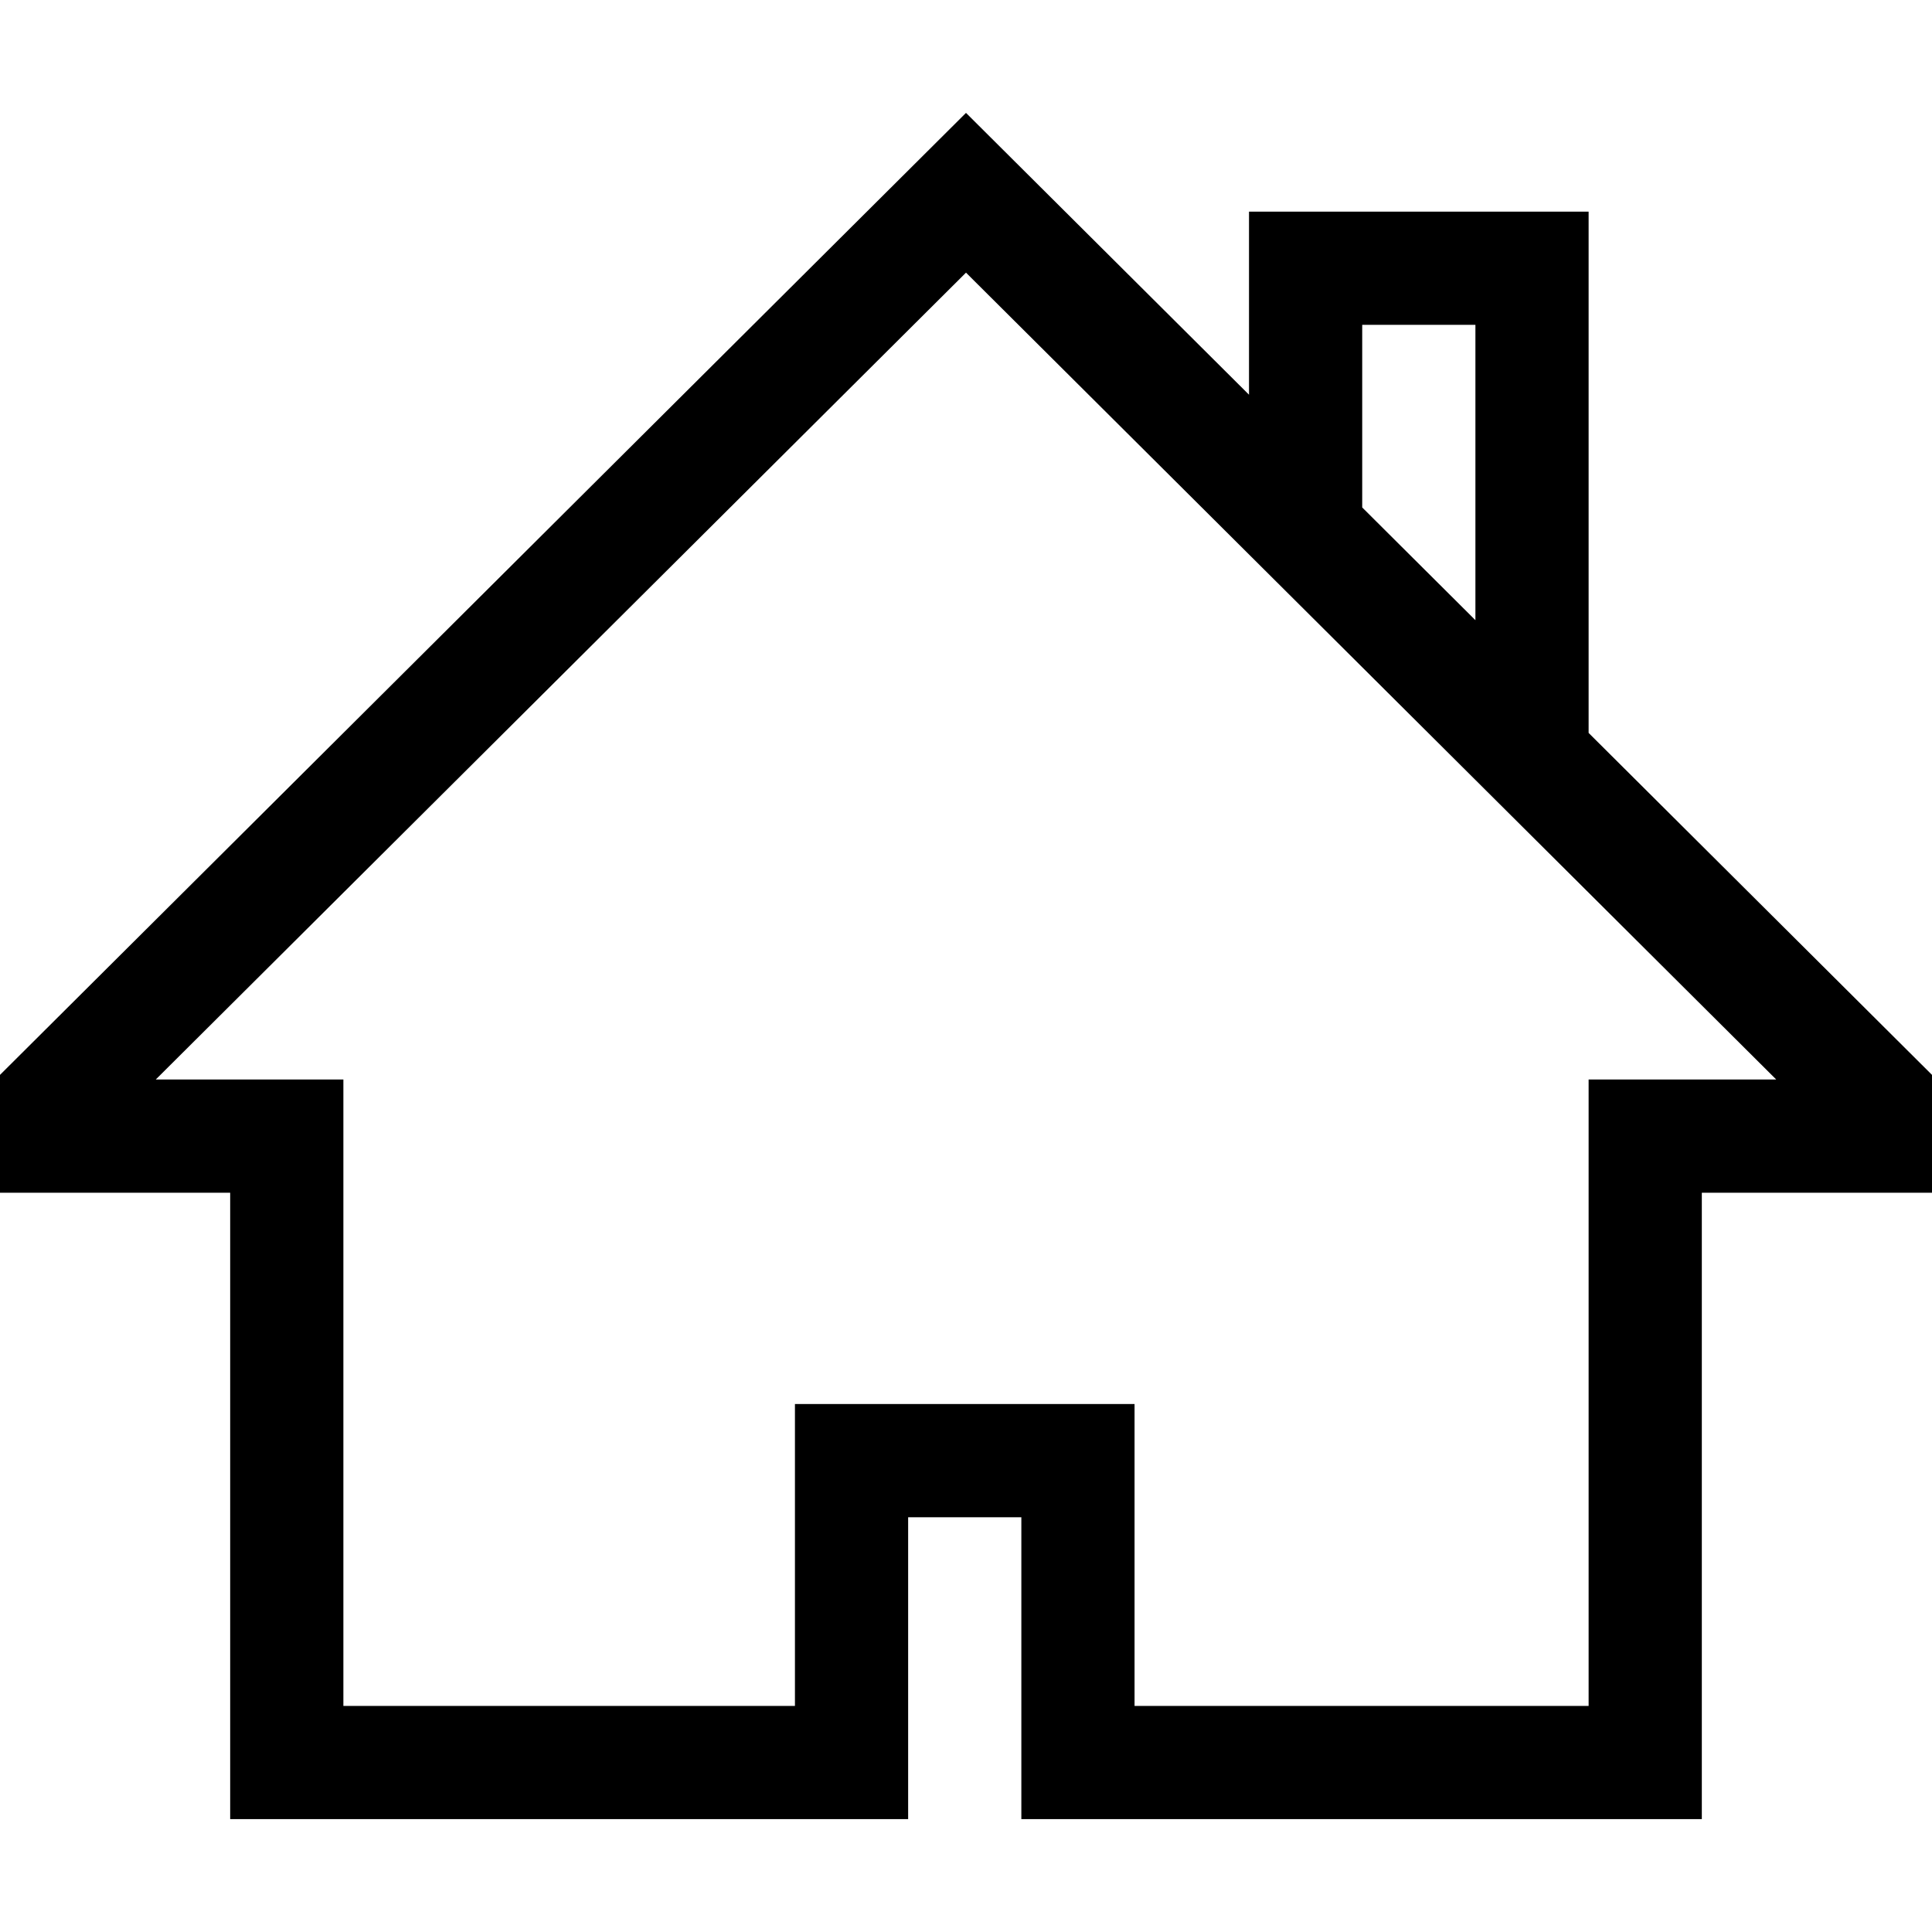
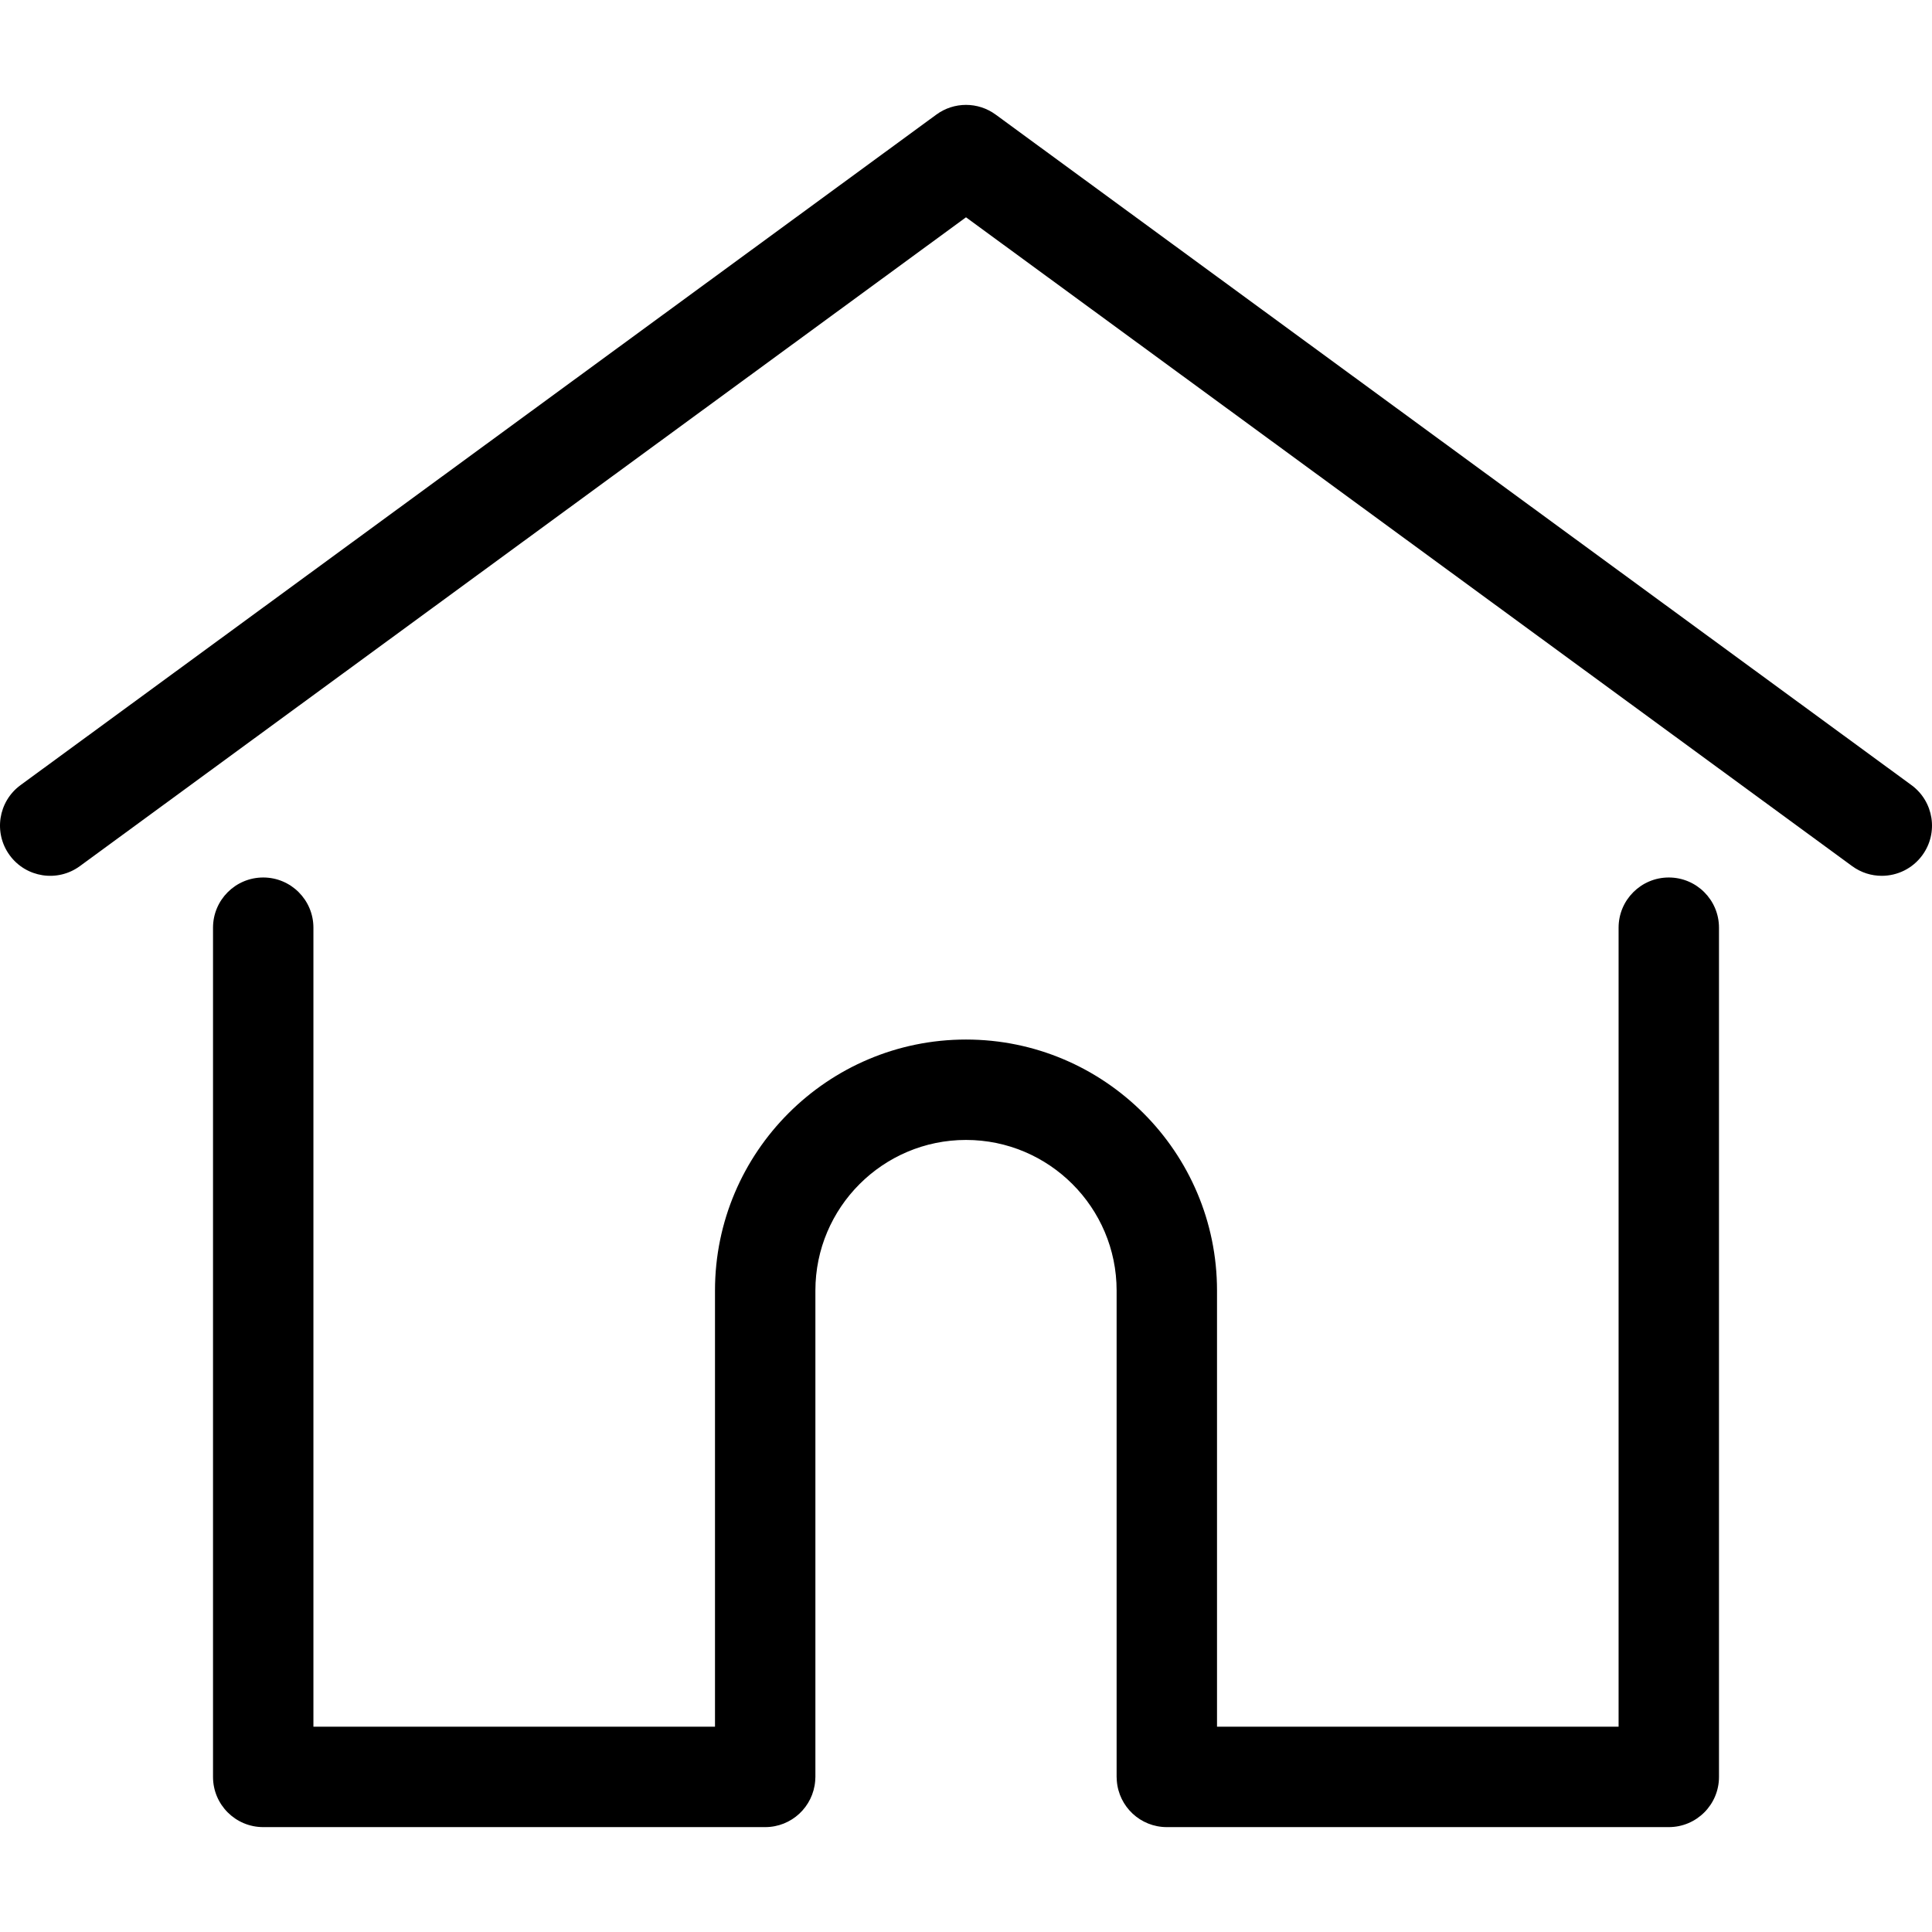
- <svg xmlns="http://www.w3.org/2000/svg" version="1.1" id="Capa_1" x="0px" y="0px" viewBox="0 0 512 512" style="enable-background:new 0 0 512 512;" xml:space="preserve">
-   <path d="M421,194.231V56.085h-90v48.52l-75-74.689L0,284.853v31.231h61v166h179.667v-80h30v80H451v-166h61v-31.231L421,194.231z     M361,86.085h30v78.271l-30-29.875V86.085z M421,286.085v166H300.667v-80h-90v80H91v-166H41.278L256,72.254l214.722,213.831H421z" />
+ <svg xmlns="http://www.w3.org/2000/svg" version="1.1" width="24" height="24" id="Layer_1" x="0px" y="0px" viewBox="0 0 512 512" style="enable-background:new 0 0 512 512;" xml:space="preserve">
+   <g>
+     <path d="M506.555,208.064L263.859,30.367c-4.68-3.426-11.038-3.426-15.716,0L5.445,208.064    c-5.928,4.341-7.216,12.665-2.875,18.593s12.666,7.214,18.593,2.875L256,57.588l234.837,171.943c2.368,1.735,5.12,2.57,7.848,2.57    c4.096,0,8.138-1.885,10.744-5.445C513.771,220.729,512.483,212.405,506.555,208.064z" />
+   </g>
+   <g>
+     <path d="M442.246,232.543c-7.346,0-13.303,5.956-13.303,13.303v211.749H322.521V342.009c0-36.68-29.842-66.52-66.52-66.52    s-66.52,29.842-66.52,66.52v115.587H83.058V245.847c0-7.347-5.957-13.303-13.303-13.303s-13.303,5.956-13.303,13.303v225.053    c0,7.347,5.957,13.303,13.303,13.303h133.029c6.996,0,12.721-5.405,13.251-12.267c0.032-0.311,0.052-0.651,0.052-1.036v-128.89    c0-22.009,17.905-39.914,39.914-39.914s39.914,17.906,39.914,39.914v128.89c0,0.383,0.02,0.717,0.052,1.024    c0.524,6.867,6.251,12.279,13.251,12.279h133.029c7.347,0,13.303-5.956,13.303-13.303V245.847    C455.549,238.499,449.593,232.543,442.246,232.543z" />
+   </g>
</svg>
